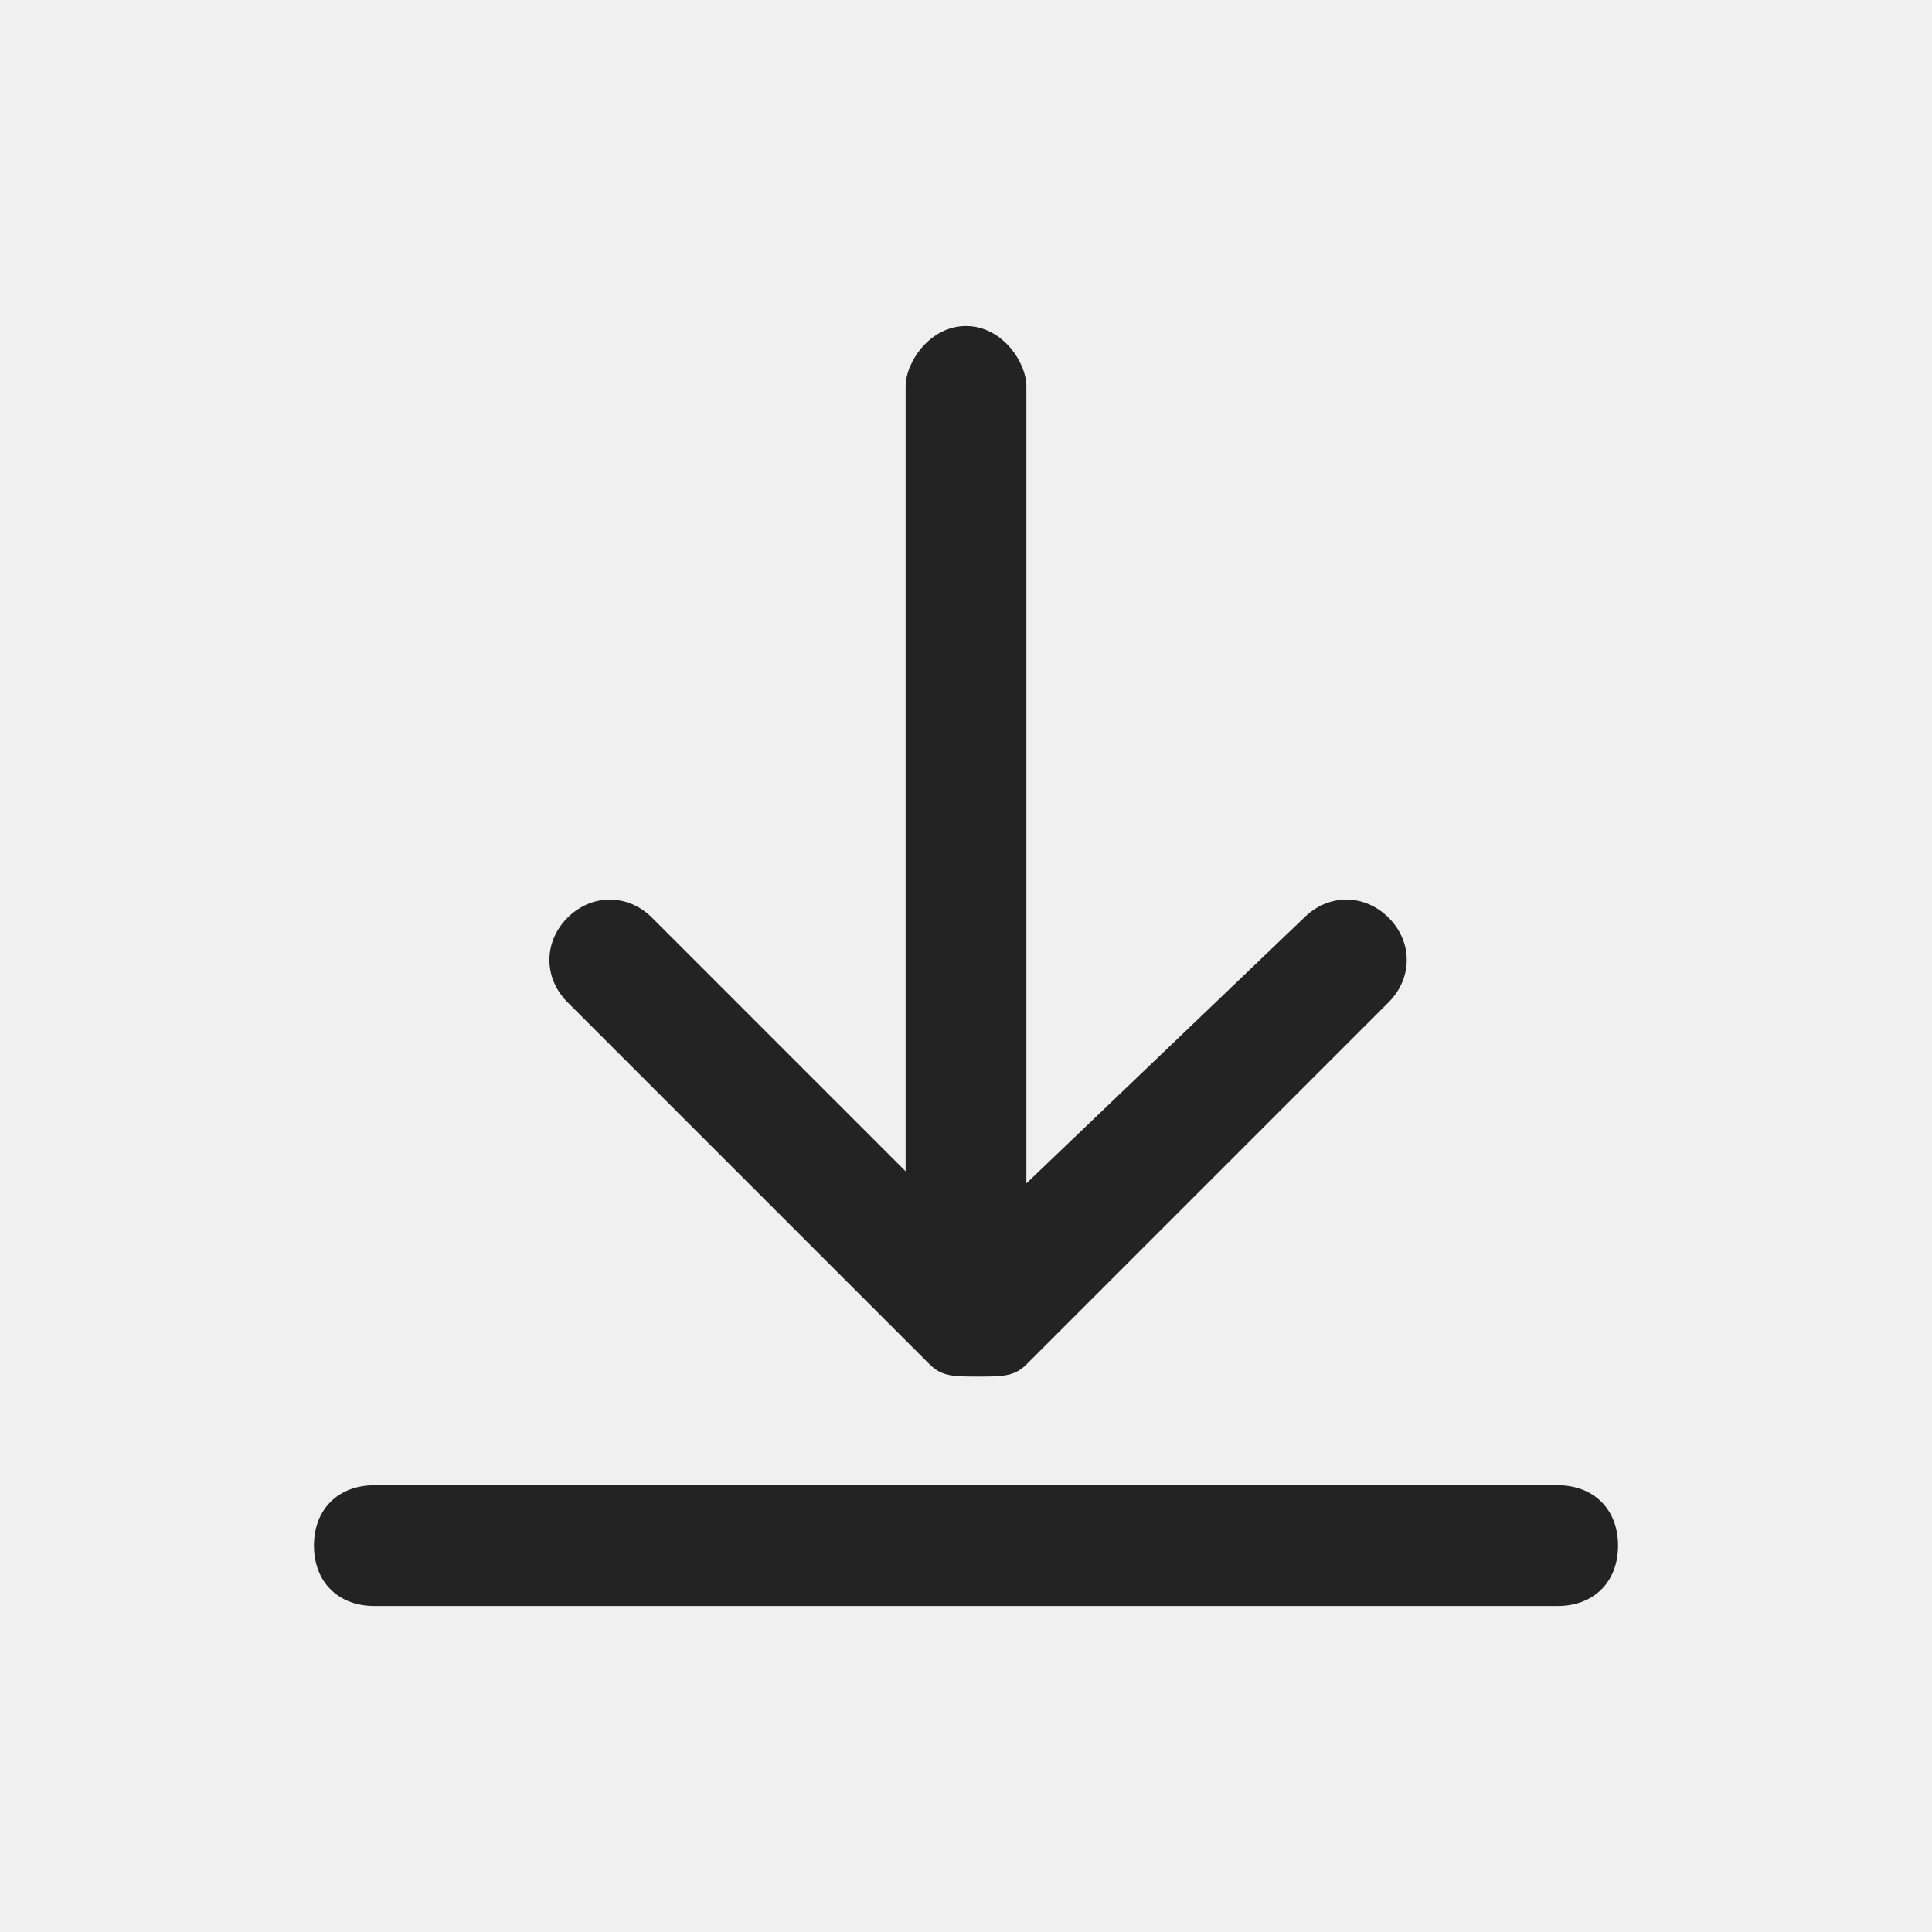
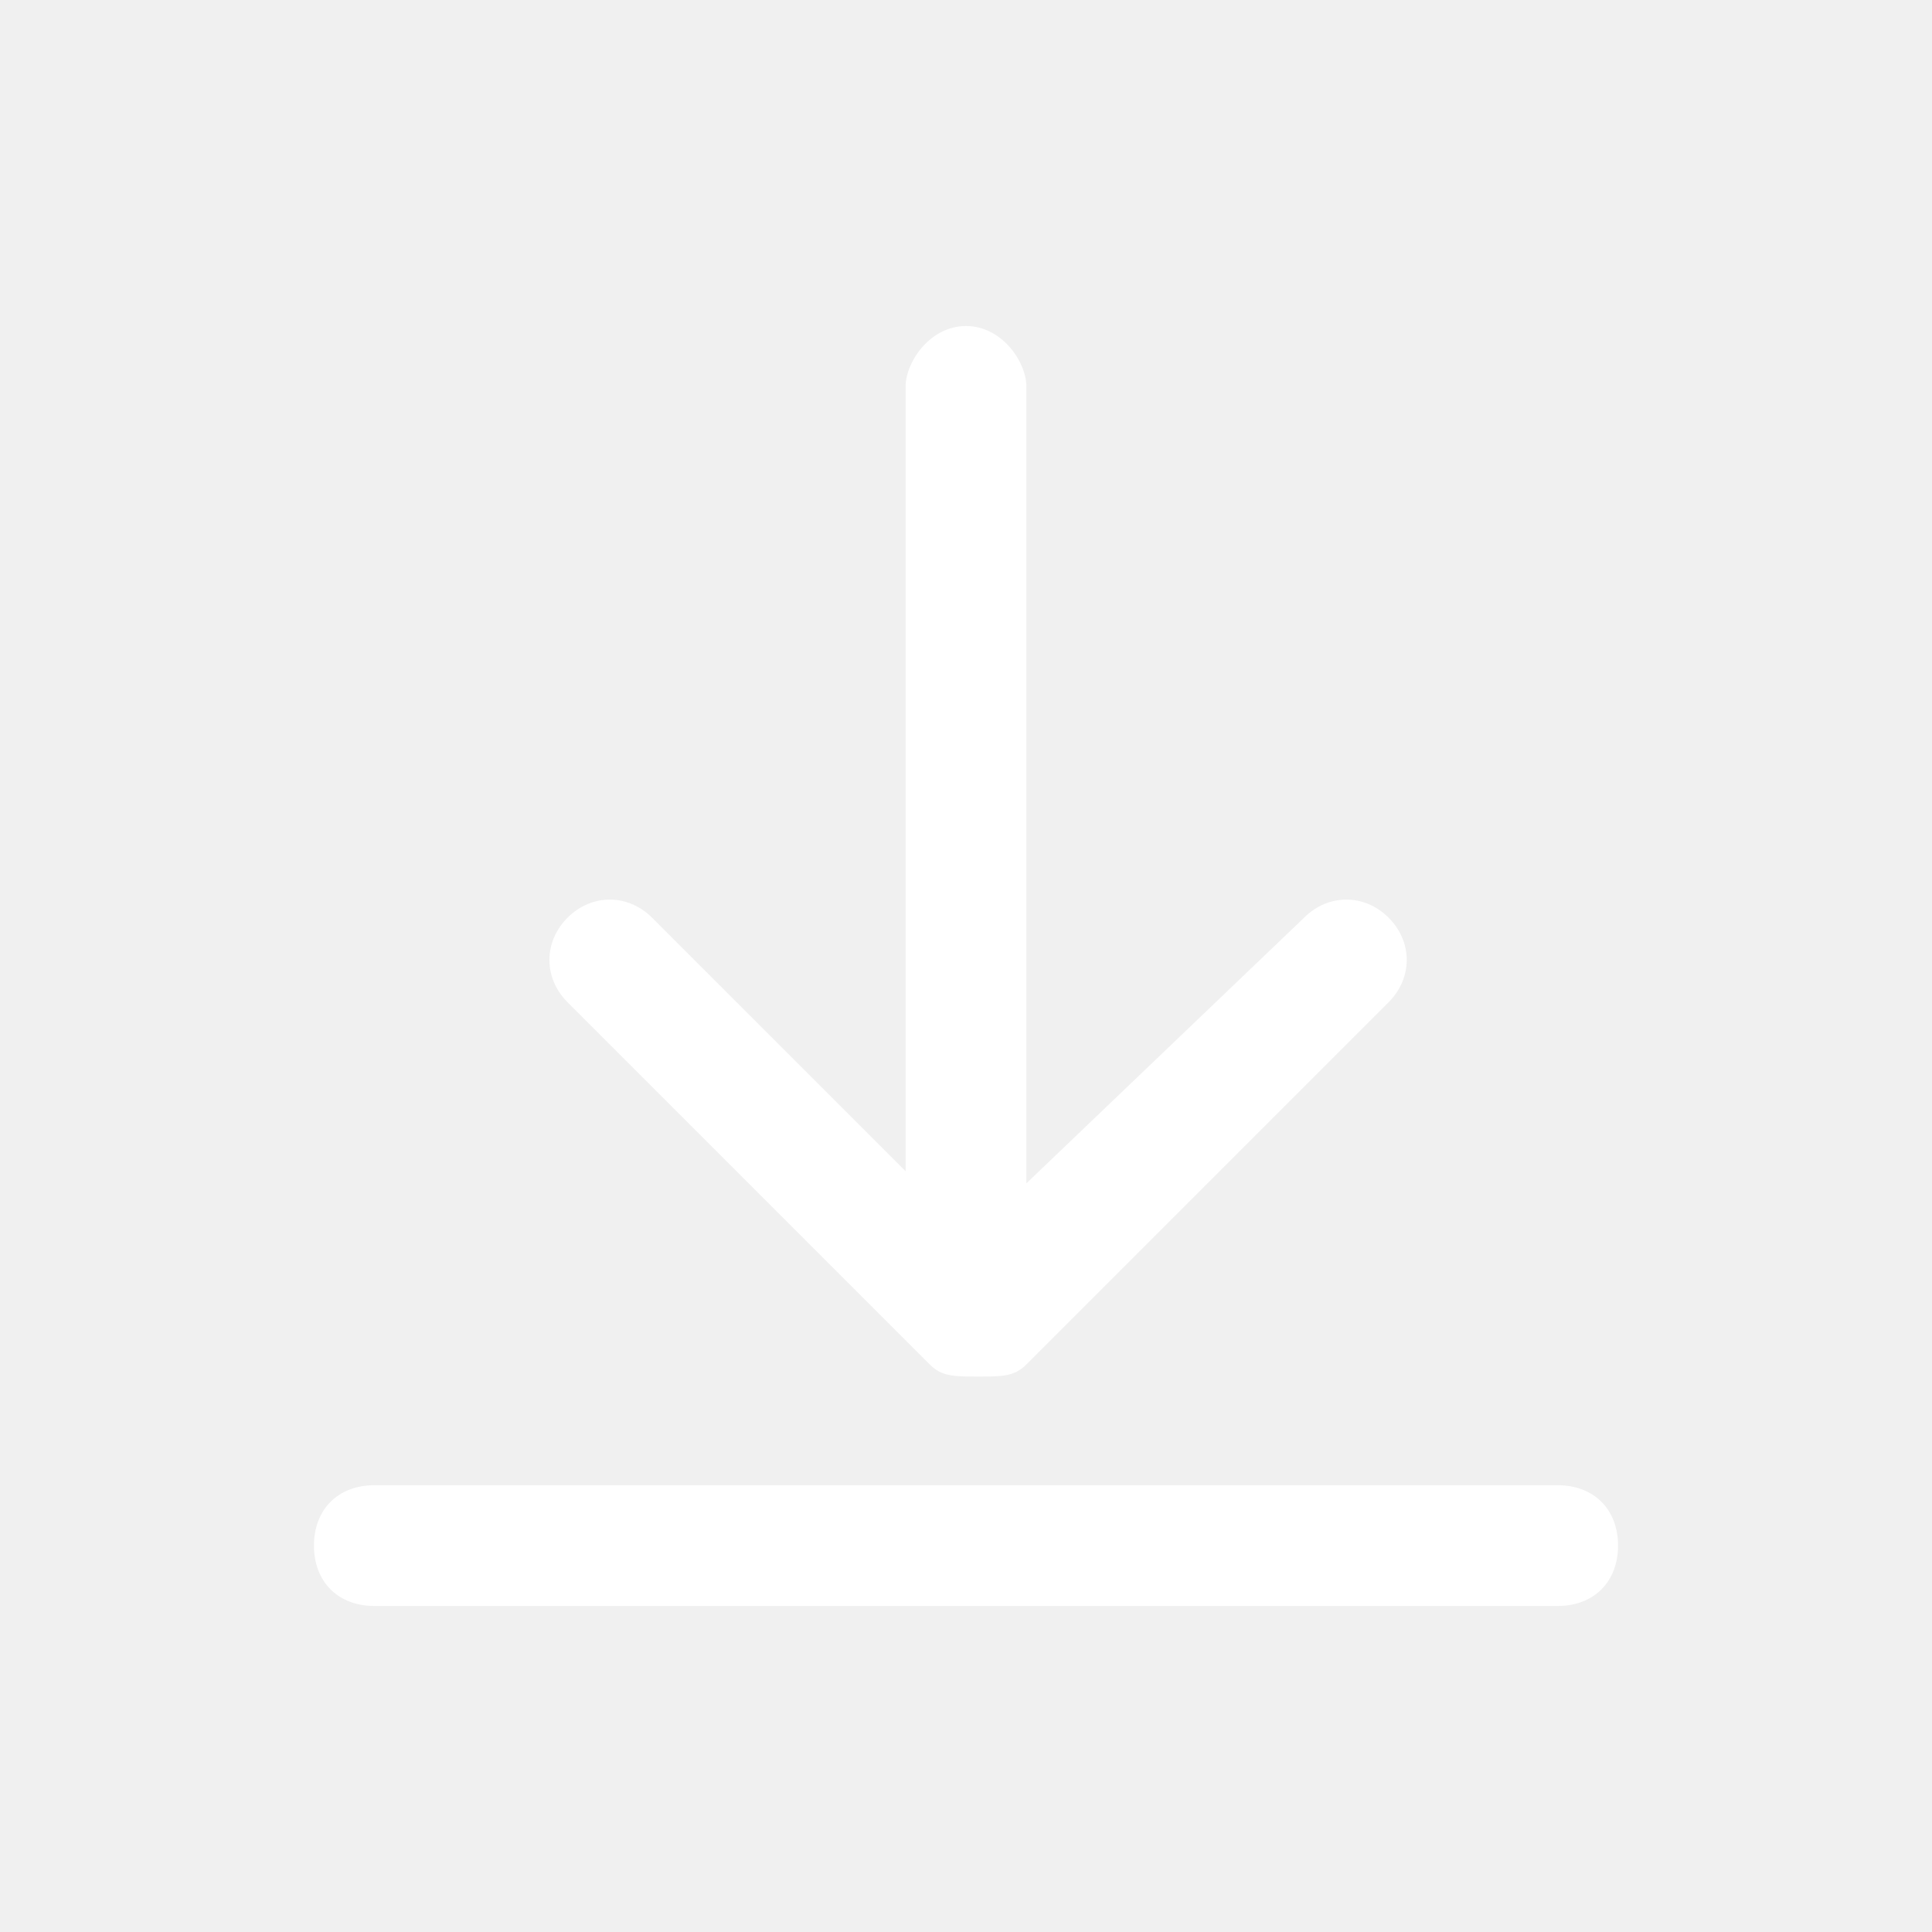
<svg xmlns="http://www.w3.org/2000/svg" version="1.1" id="Layer_1" x="0px" y="0px" viewBox="0 0 16 16" style="enable-background:new 0 0 16 16;" xml:space="preserve">
  <style type="text/css">
- 	.st0{fill:#232323;}
+ 	.st0{fill:#FFFFFF;}
</style>
  <g>
    <path class="st0" d="M7.7,11.3c0.1,0.1,0.2,0.1,0.4,0.1s0.3,0,0.4-0.1l3-3c0.2-0.2,0.2-0.5,0-0.7c-0.2-0.2-0.5-0.2-0.7,0L8.5,9.8   V3.2C8.5,3,8.3,2.7,8,2.7S7.5,3,7.5,3.2v6.5L5.4,7.6c-0.2-0.2-0.5-0.2-0.7,0c-0.2,0.2-0.2,0.5,0,0.7L7.7,11.3z" />
    <path class="st0" d="M12.9,12.3H3.1c-0.3,0-0.5,0.2-0.5,0.5s0.2,0.5,0.5,0.5h9.8c0.3,0,0.5-0.2,0.5-0.5S13.2,12.3,12.9,12.3z" />
  </g>
</svg>
